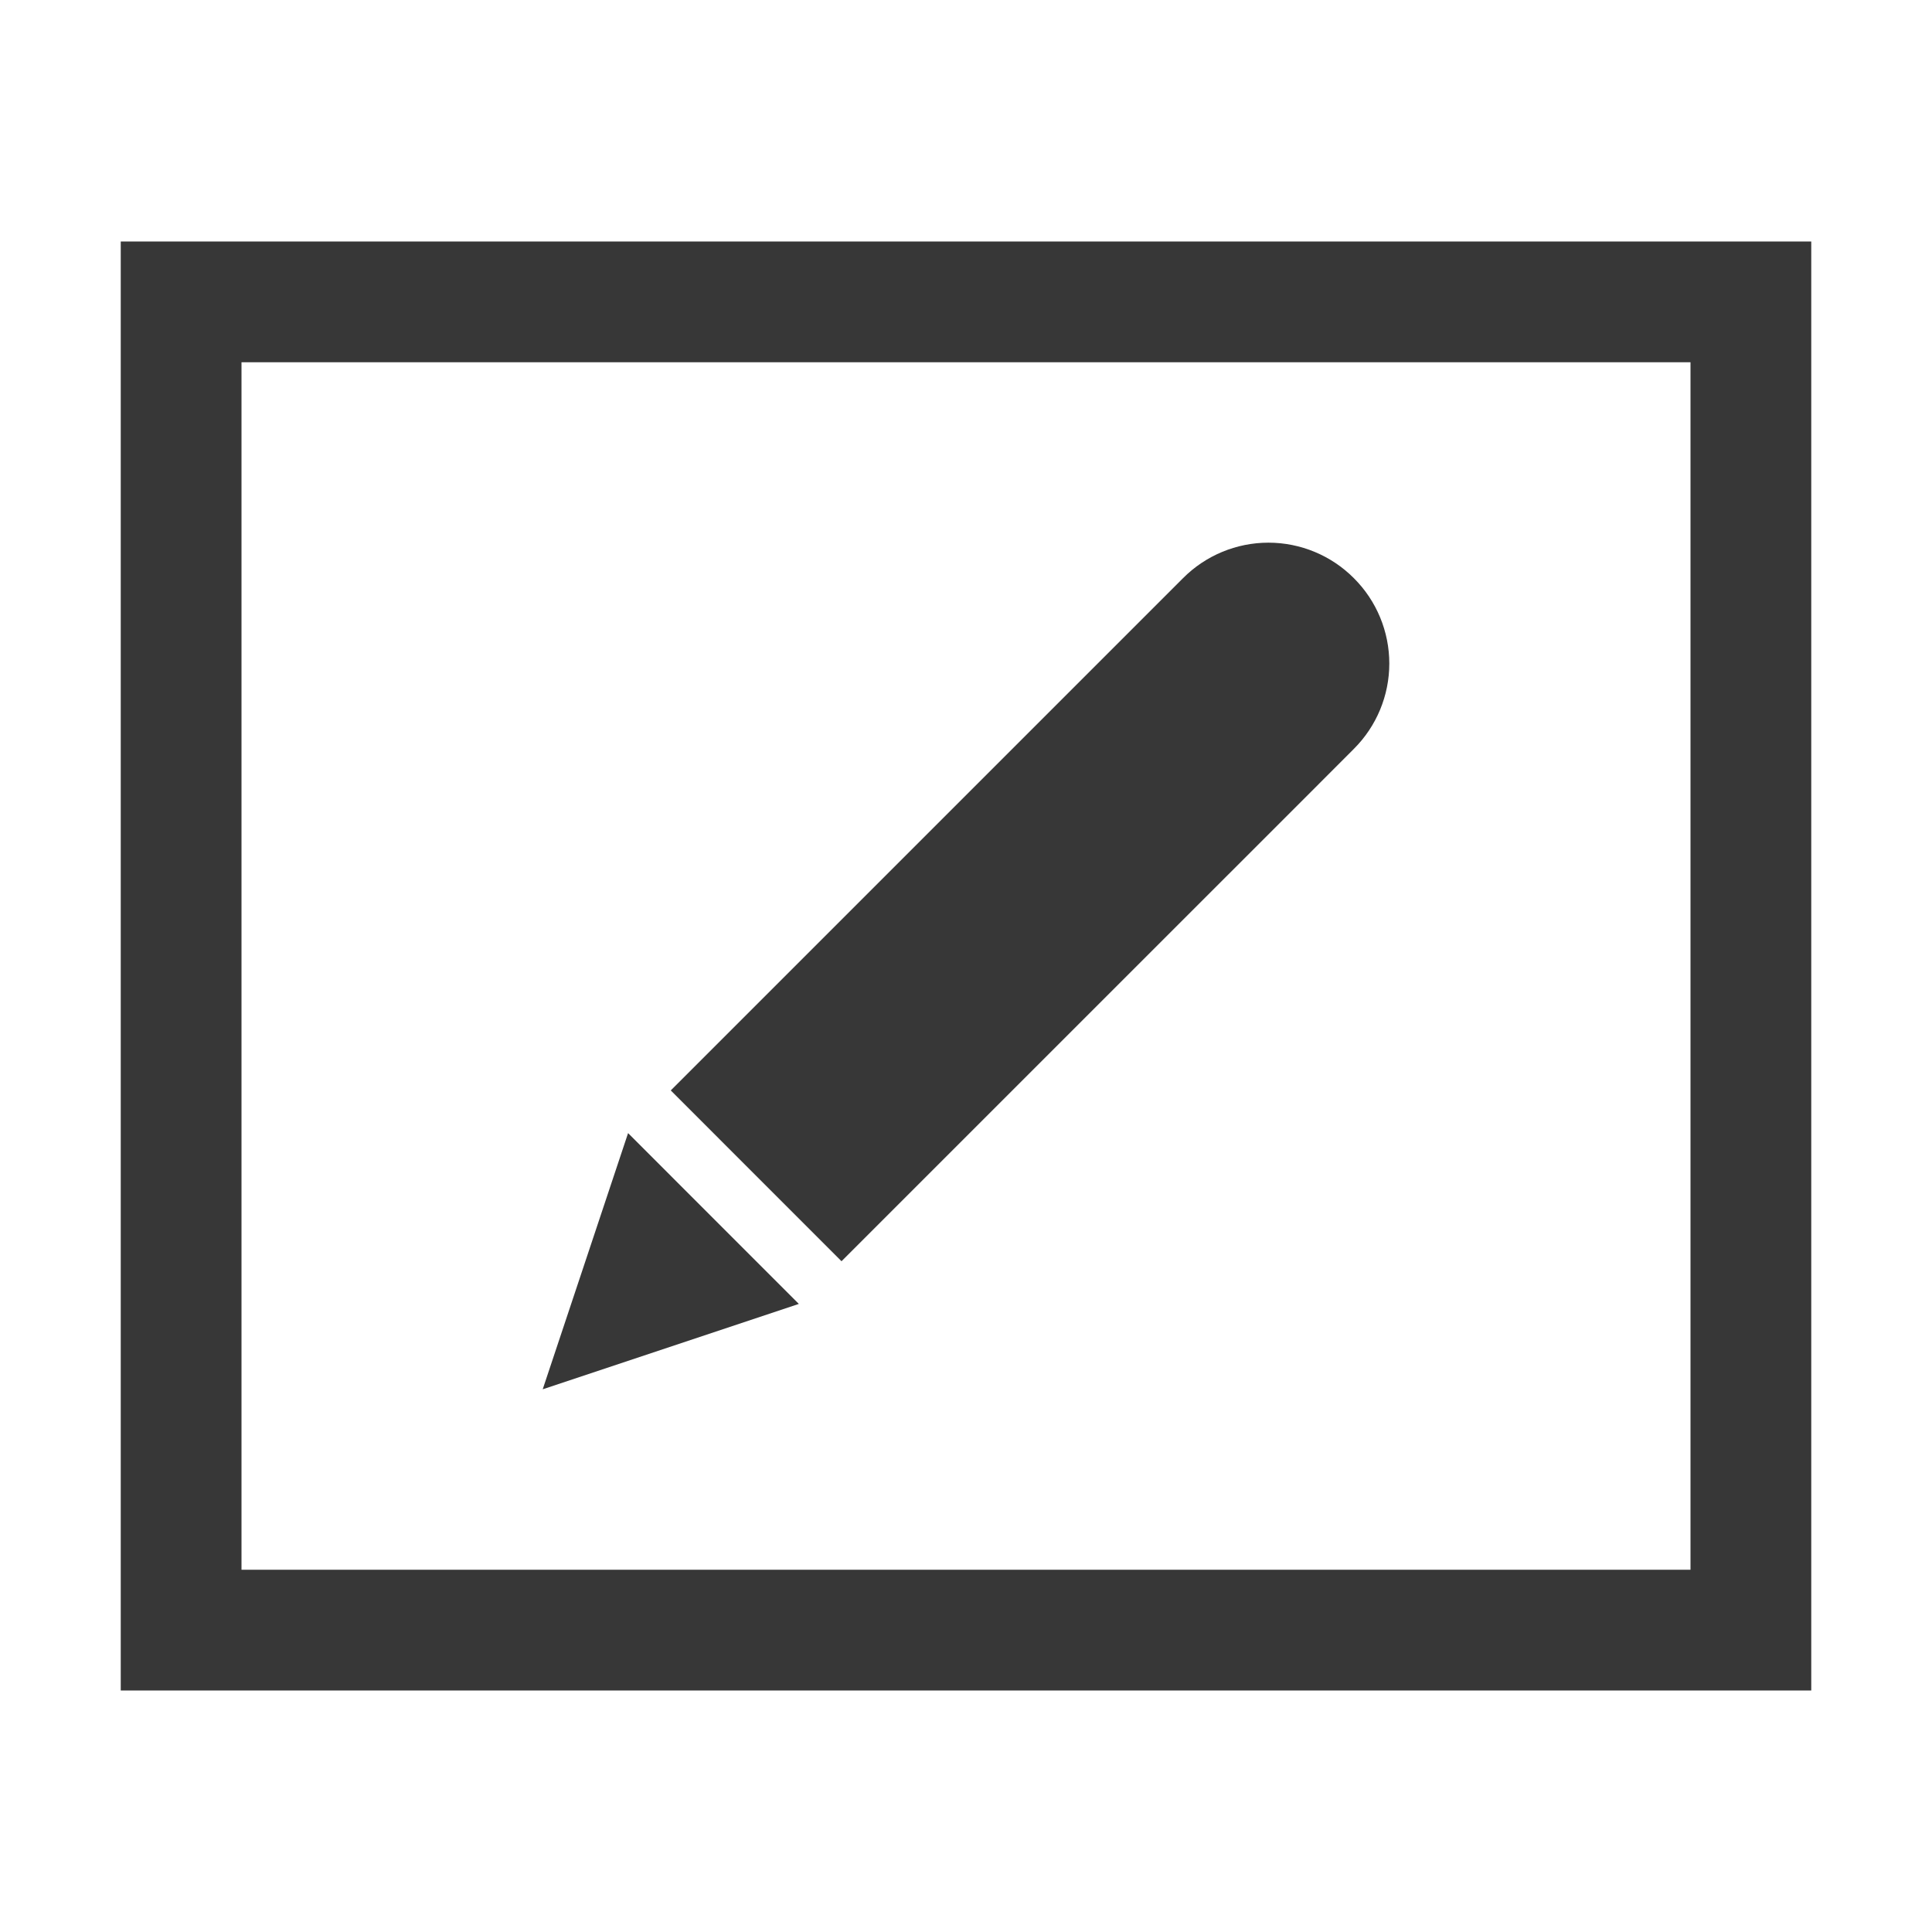
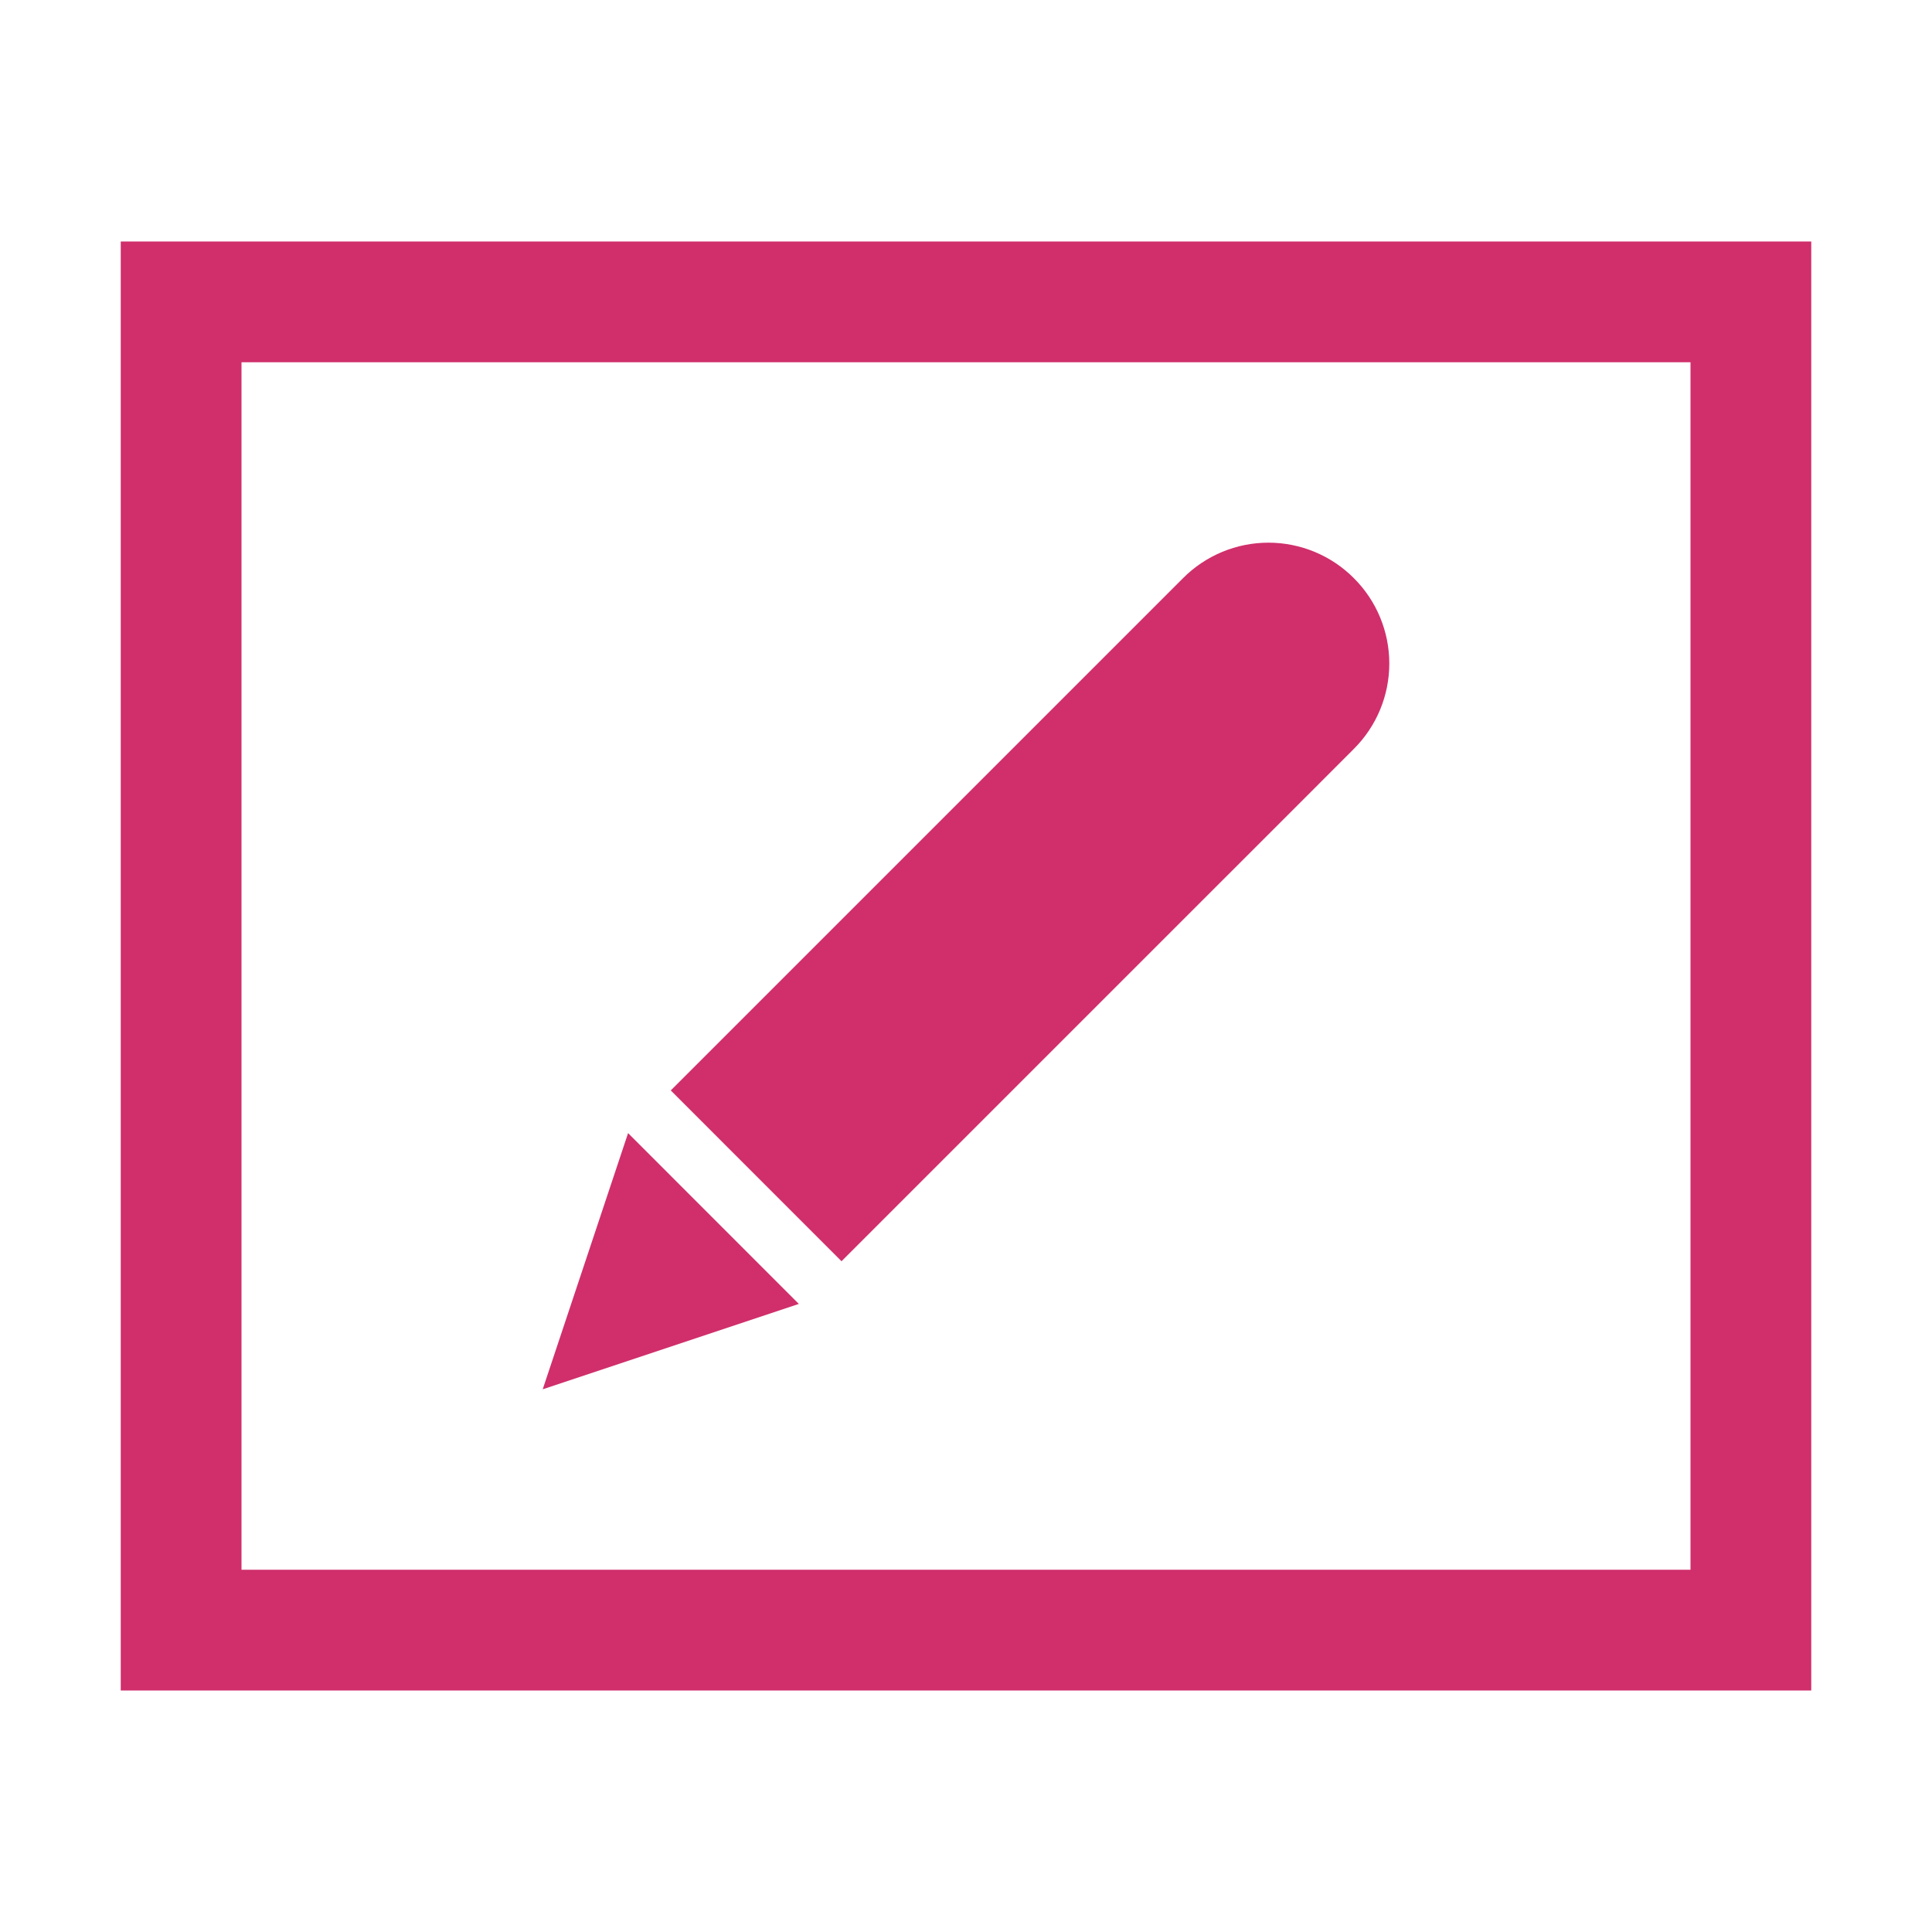
<svg xmlns="http://www.w3.org/2000/svg" xmlns:xlink="http://www.w3.org/1999/xlink" id="svg820" version="1.1" viewBox="0 0 32 32" height="32" width="32">
  <defs id="defs814">
    <linearGradient gradientTransform="matrix(1.25 0 0 1.2 -484.714 468.561)" gradientUnits="userSpaceOnUse" y2="520.798" x2="401.571" y1="535.798" x1="401.571" id="linearGradient4358" xlink:href="#linearGradient4424" />
    <linearGradient id="linearGradient4424">
      <stop style="stop-color:#60a5e7;stop-opacity:0" offset="0" id="stop4426" />
      <stop style="stop-color:#a6f3fb;stop-opacity:.258" offset="1" id="stop4428" />
    </linearGradient>
  </defs>
  <g transform="translate(0 -1090.52)" id="layer1">
-     <path id="rect2370" transform="translate(0 1090.52)" d="M2 4v24h28V4zm2 2h24v20H4z" style="opacity:1;vector-effect:none;fill:#373737;fill-opacity:1;stroke:none;stroke-width:2;stroke-linecap:butt;stroke-linejoin:bevel;stroke-miterlimit:4;stroke-dasharray:none;stroke-dashoffset:3.2;stroke-opacity:1" />
-     <path id="path2381" d="M22.424 1100.096a1.996 1.996 0 0 0-2.829 0l-.707.707-7.778 7.778 2.828 2.829 7.779-7.778.707-.708a1.996 1.996 0 0 0 0-2.828zm-12.021 9.192-1.414 4.243 4.242-1.414z" style="fill:#373737;fill-opacity:1;stroke:none;stroke-width:1.265px;stroke-linecap:butt;stroke-linejoin:miter;stroke-opacity:1" />
+     <path id="rect2370" transform="translate(0 1090.52)" d="M2 4v24h28V4zm2 2h24v20H4z" style="opacity:1;vector-effect:none;fill:#d02f6b;fill-opacity:1;stroke:none;stroke-width:2;stroke-linecap:butt;stroke-linejoin:bevel;stroke-miterlimit:4;stroke-dasharray:none;stroke-dashoffset:3.2;stroke-opacity:1" />
+     <path id="path2381" d="M22.424 1100.096a1.996 1.996 0 0 0-2.829 0l-.707.707-7.778 7.778 2.828 2.829 7.779-7.778.707-.708a1.996 1.996 0 0 0 0-2.828zm-12.021 9.192-1.414 4.243 4.242-1.414z" style="fill:#d02f6b;fill-opacity:1;stroke:none;stroke-width:1.265px;stroke-linecap:butt;stroke-linejoin:miter;stroke-opacity:1" />
  </g>
</svg>
